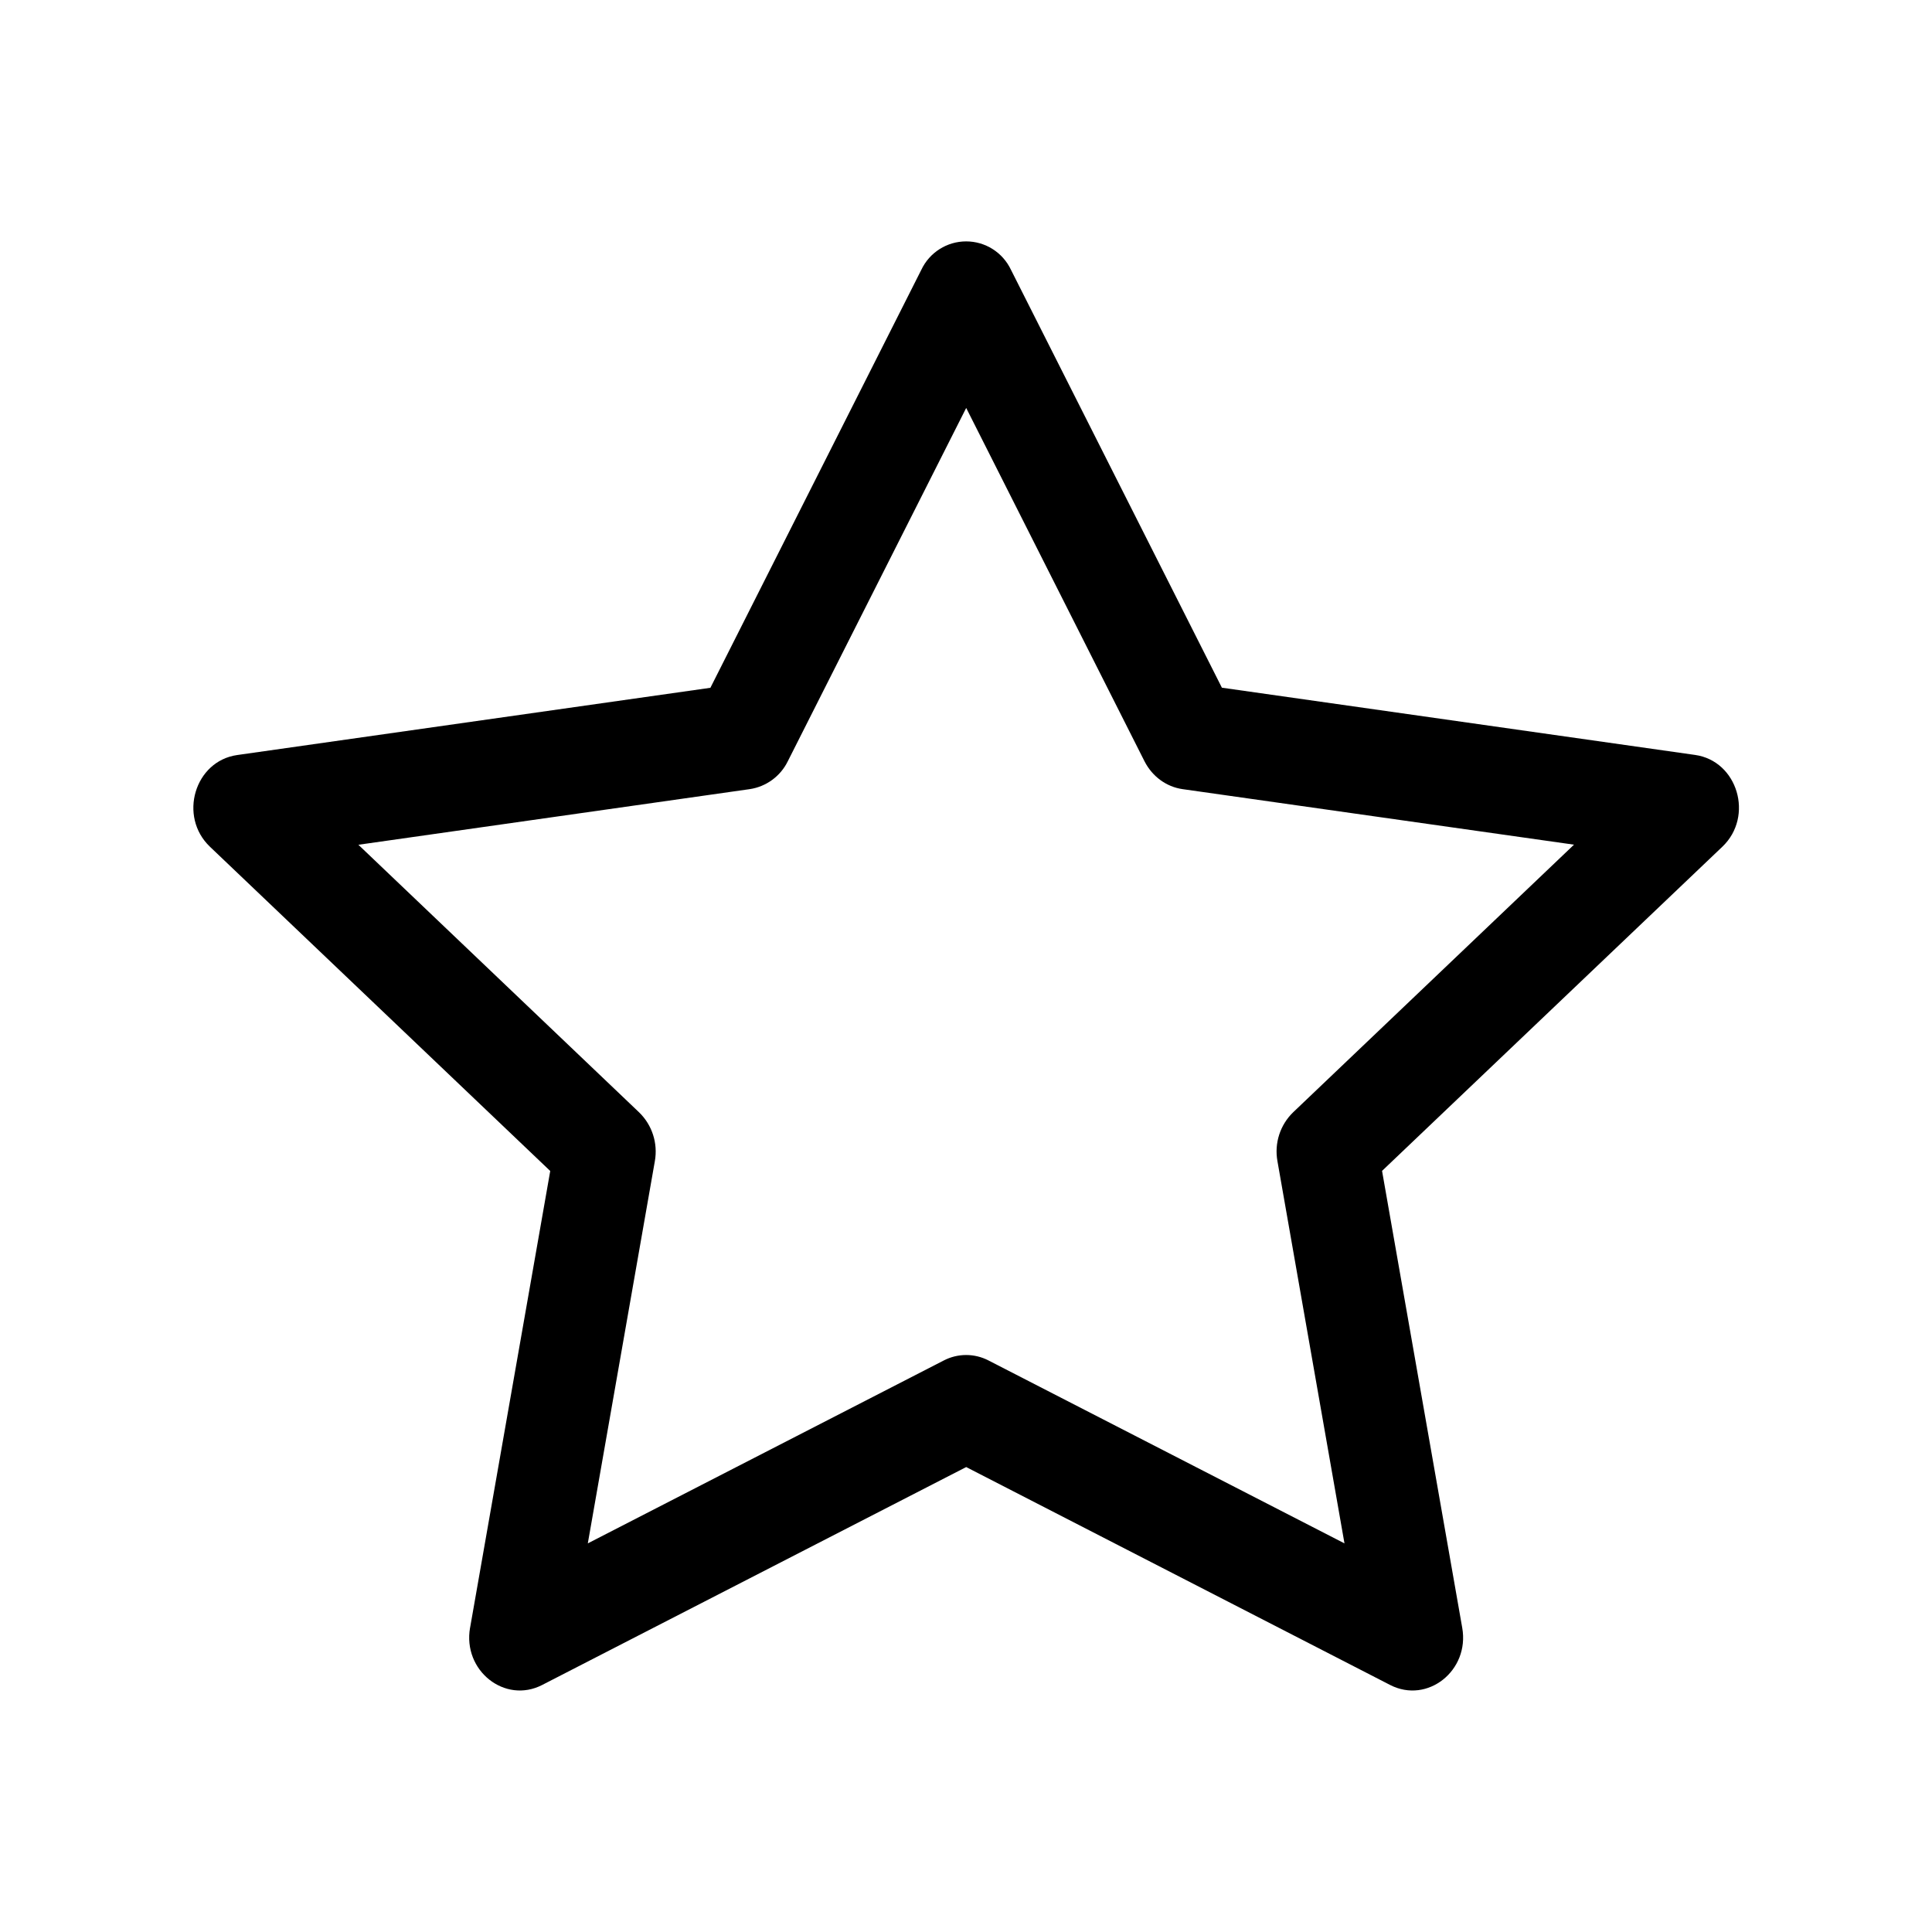
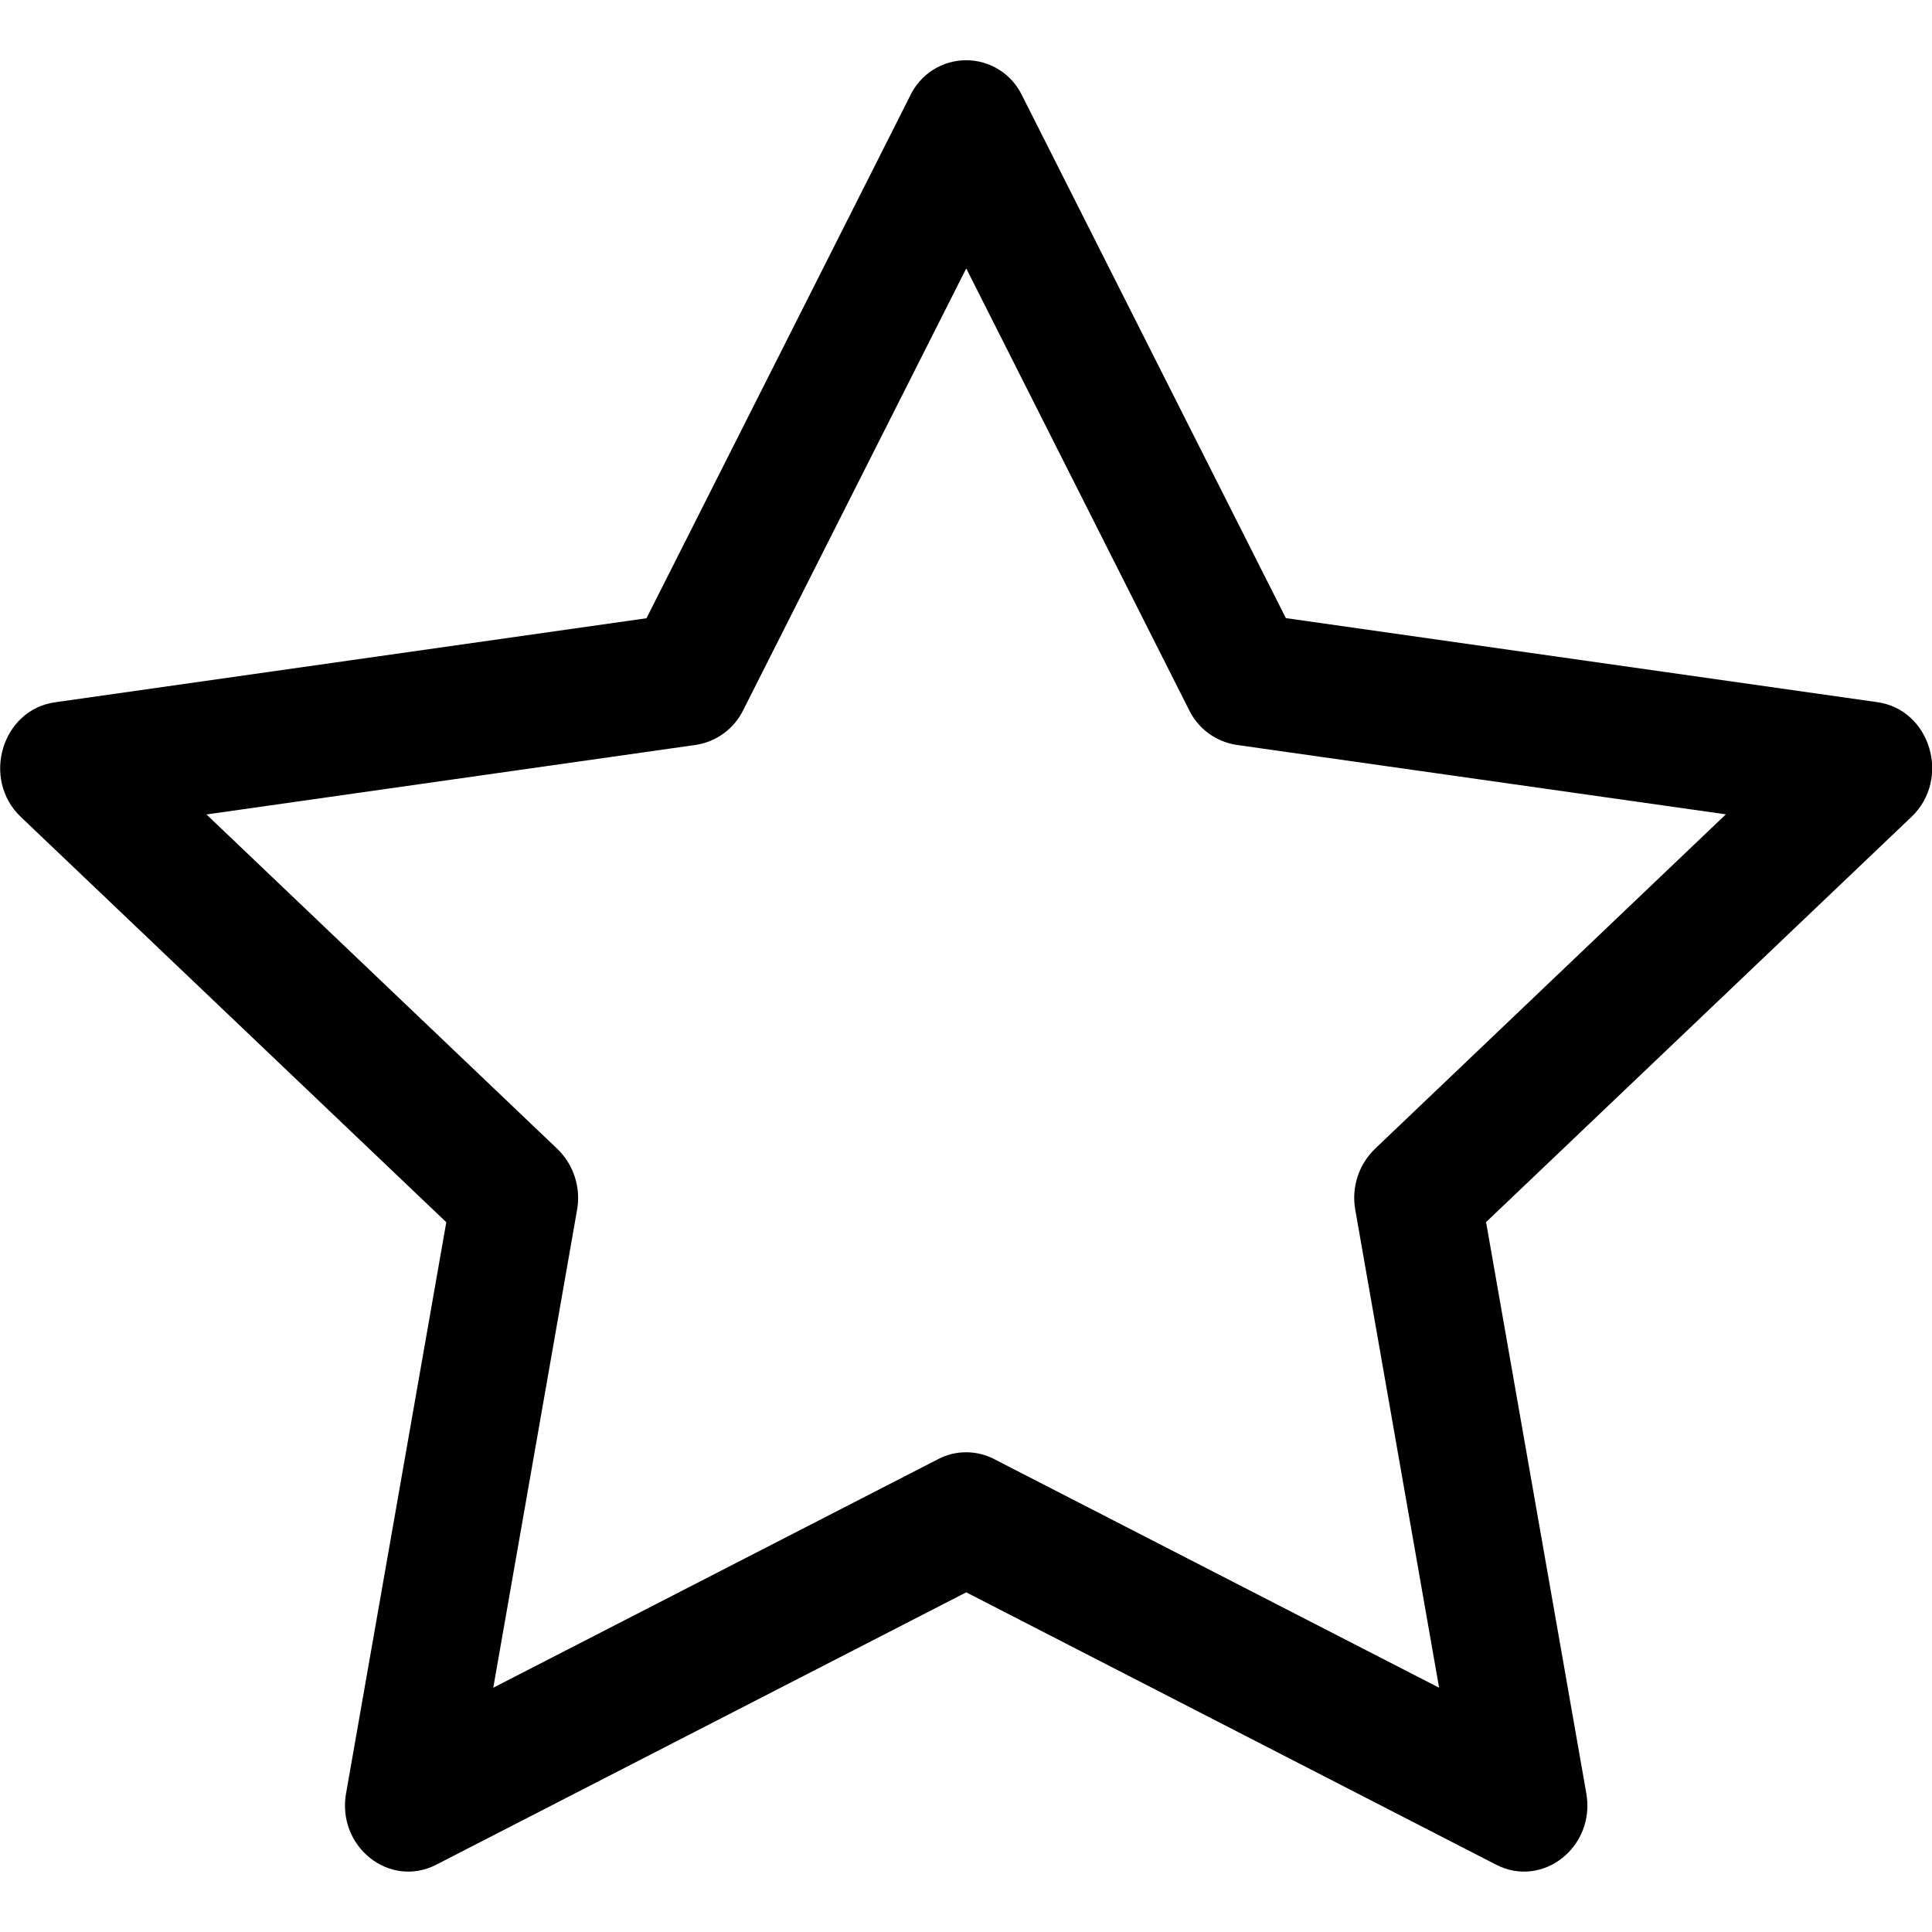
- <svg xmlns="http://www.w3.org/2000/svg" class="bi bi-star" width="1em" height="1em" viewBox="0 0 20 20" fill="currentColor">
-   <path fill-rule="evenodd" d="M4.866 16.85c-.078.444.36.791.746.593l4.39-2.256 4.389 2.256c.386.198.824-.149.746-.592l-.83-4.73 3.523-3.356c.329-.314.158-.888-.283-.95l-4.898-.696-2.184-4.327a.513.513 0 00-.927 0L7.354 7.12l-4.898.696c-.441.062-.612.636-.282.95l3.522 3.356-.83 4.73zm4.905-2.767l-3.686 1.894.694-3.957a.565.565 0 00-.163-.505L3.71 8.745l4.052-.576a.525.525 0 00.393-.288l1.847-3.658 1.846 3.658c.08.157.226.264.393.288l4.053.575-2.907 2.77a.564.564 0 00-.163.506l.694 3.957-3.686-1.894a.503.503 0 00-.461 0z" clip-rule="evenodd" />
+ <svg xmlns="http://www.w3.org/2000/svg" class="bi bi-star" width="1em" height="1em" viewBox="0 0 16 16" fill="currentColor">
+   <path fill-rule="evenodd" d="M2.866 14.85c-.078.444.36.791.746.593l4.39-2.256 4.389 2.256c.386.198.824-.149.746-.592l-.83-4.73 3.523-3.356c.329-.314.158-.888-.283-.95l-4.898-.696L8.465.792a.513.513 0 0 0-.927 0L5.354 5.12l-4.898.696c-.441.062-.612.636-.283.95l3.523 3.356-.83 4.73zm4.905-2.767l-3.686 1.894.694-3.957a.565.565 0 0 0-.163-.505L1.71 6.745l4.052-.576a.525.525 0 0 0 .393-.288l1.847-3.658 1.846 3.658a.525.525 0 0 0 .393.288l4.052.575-2.906 2.77a.564.564 0 0 0-.163.506l.694 3.957-3.686-1.894a.503.503 0 0 0-.461 0z" clip-rule="evenodd" />
</svg>
